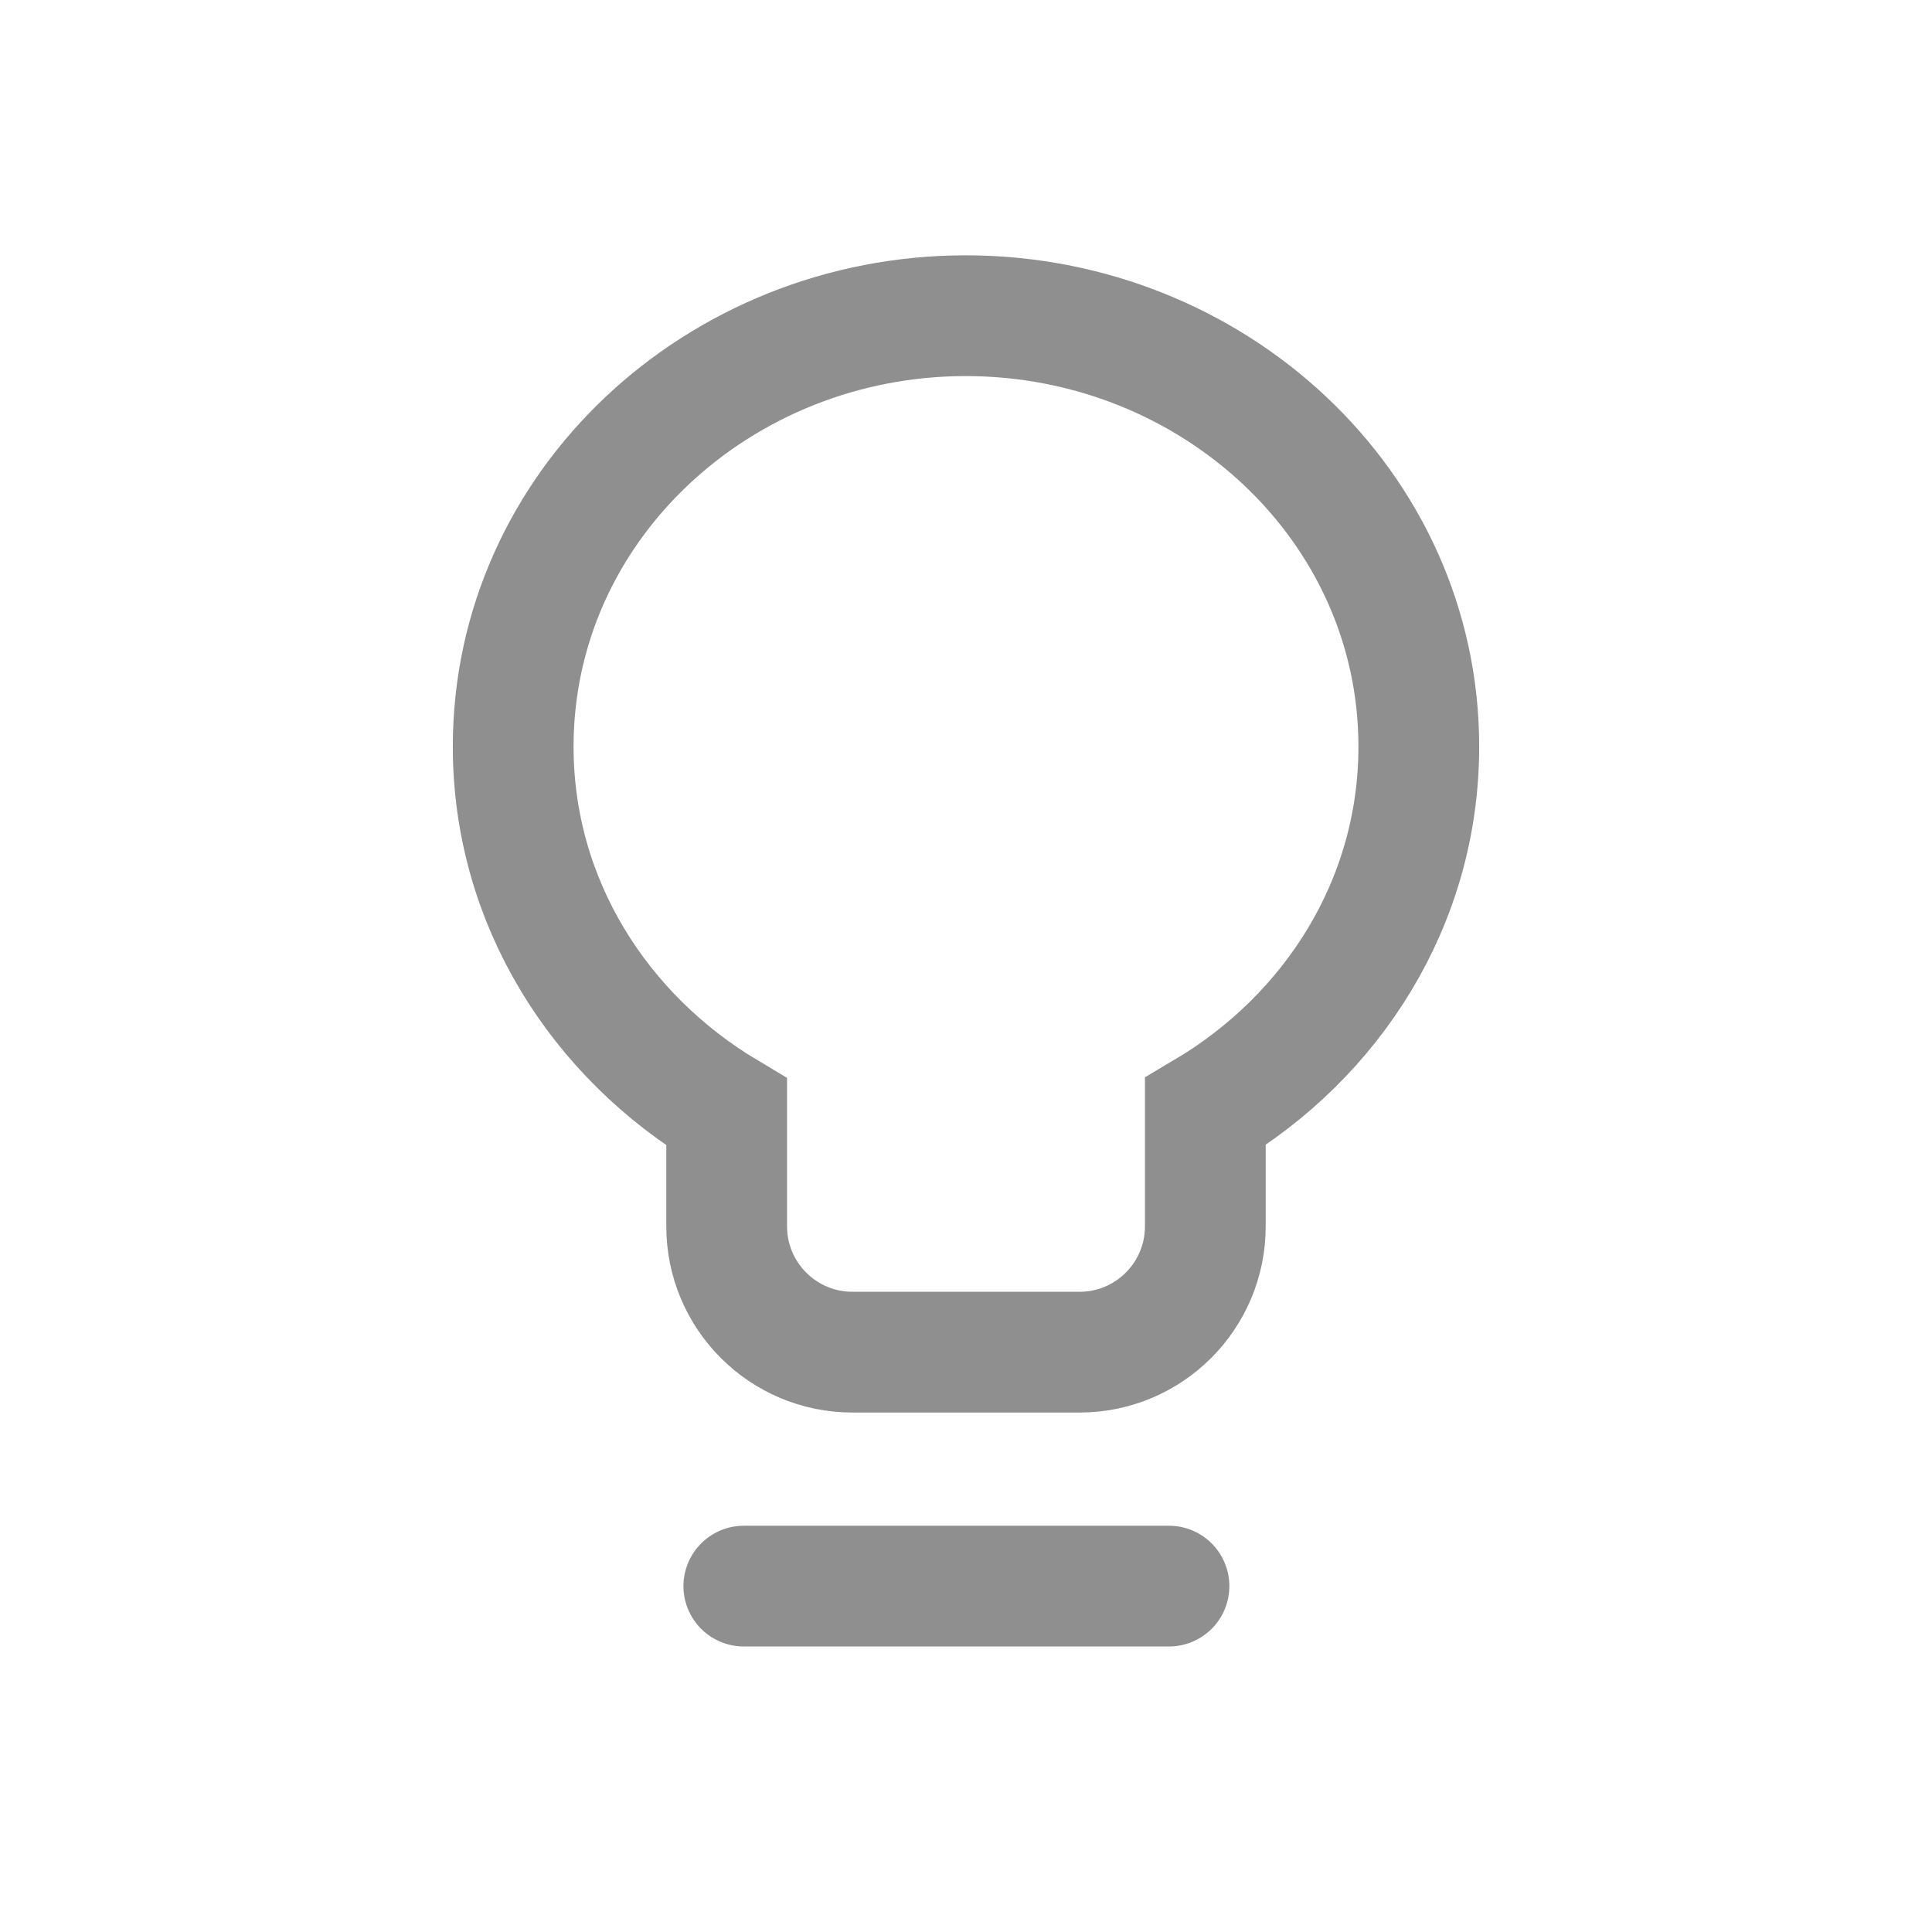
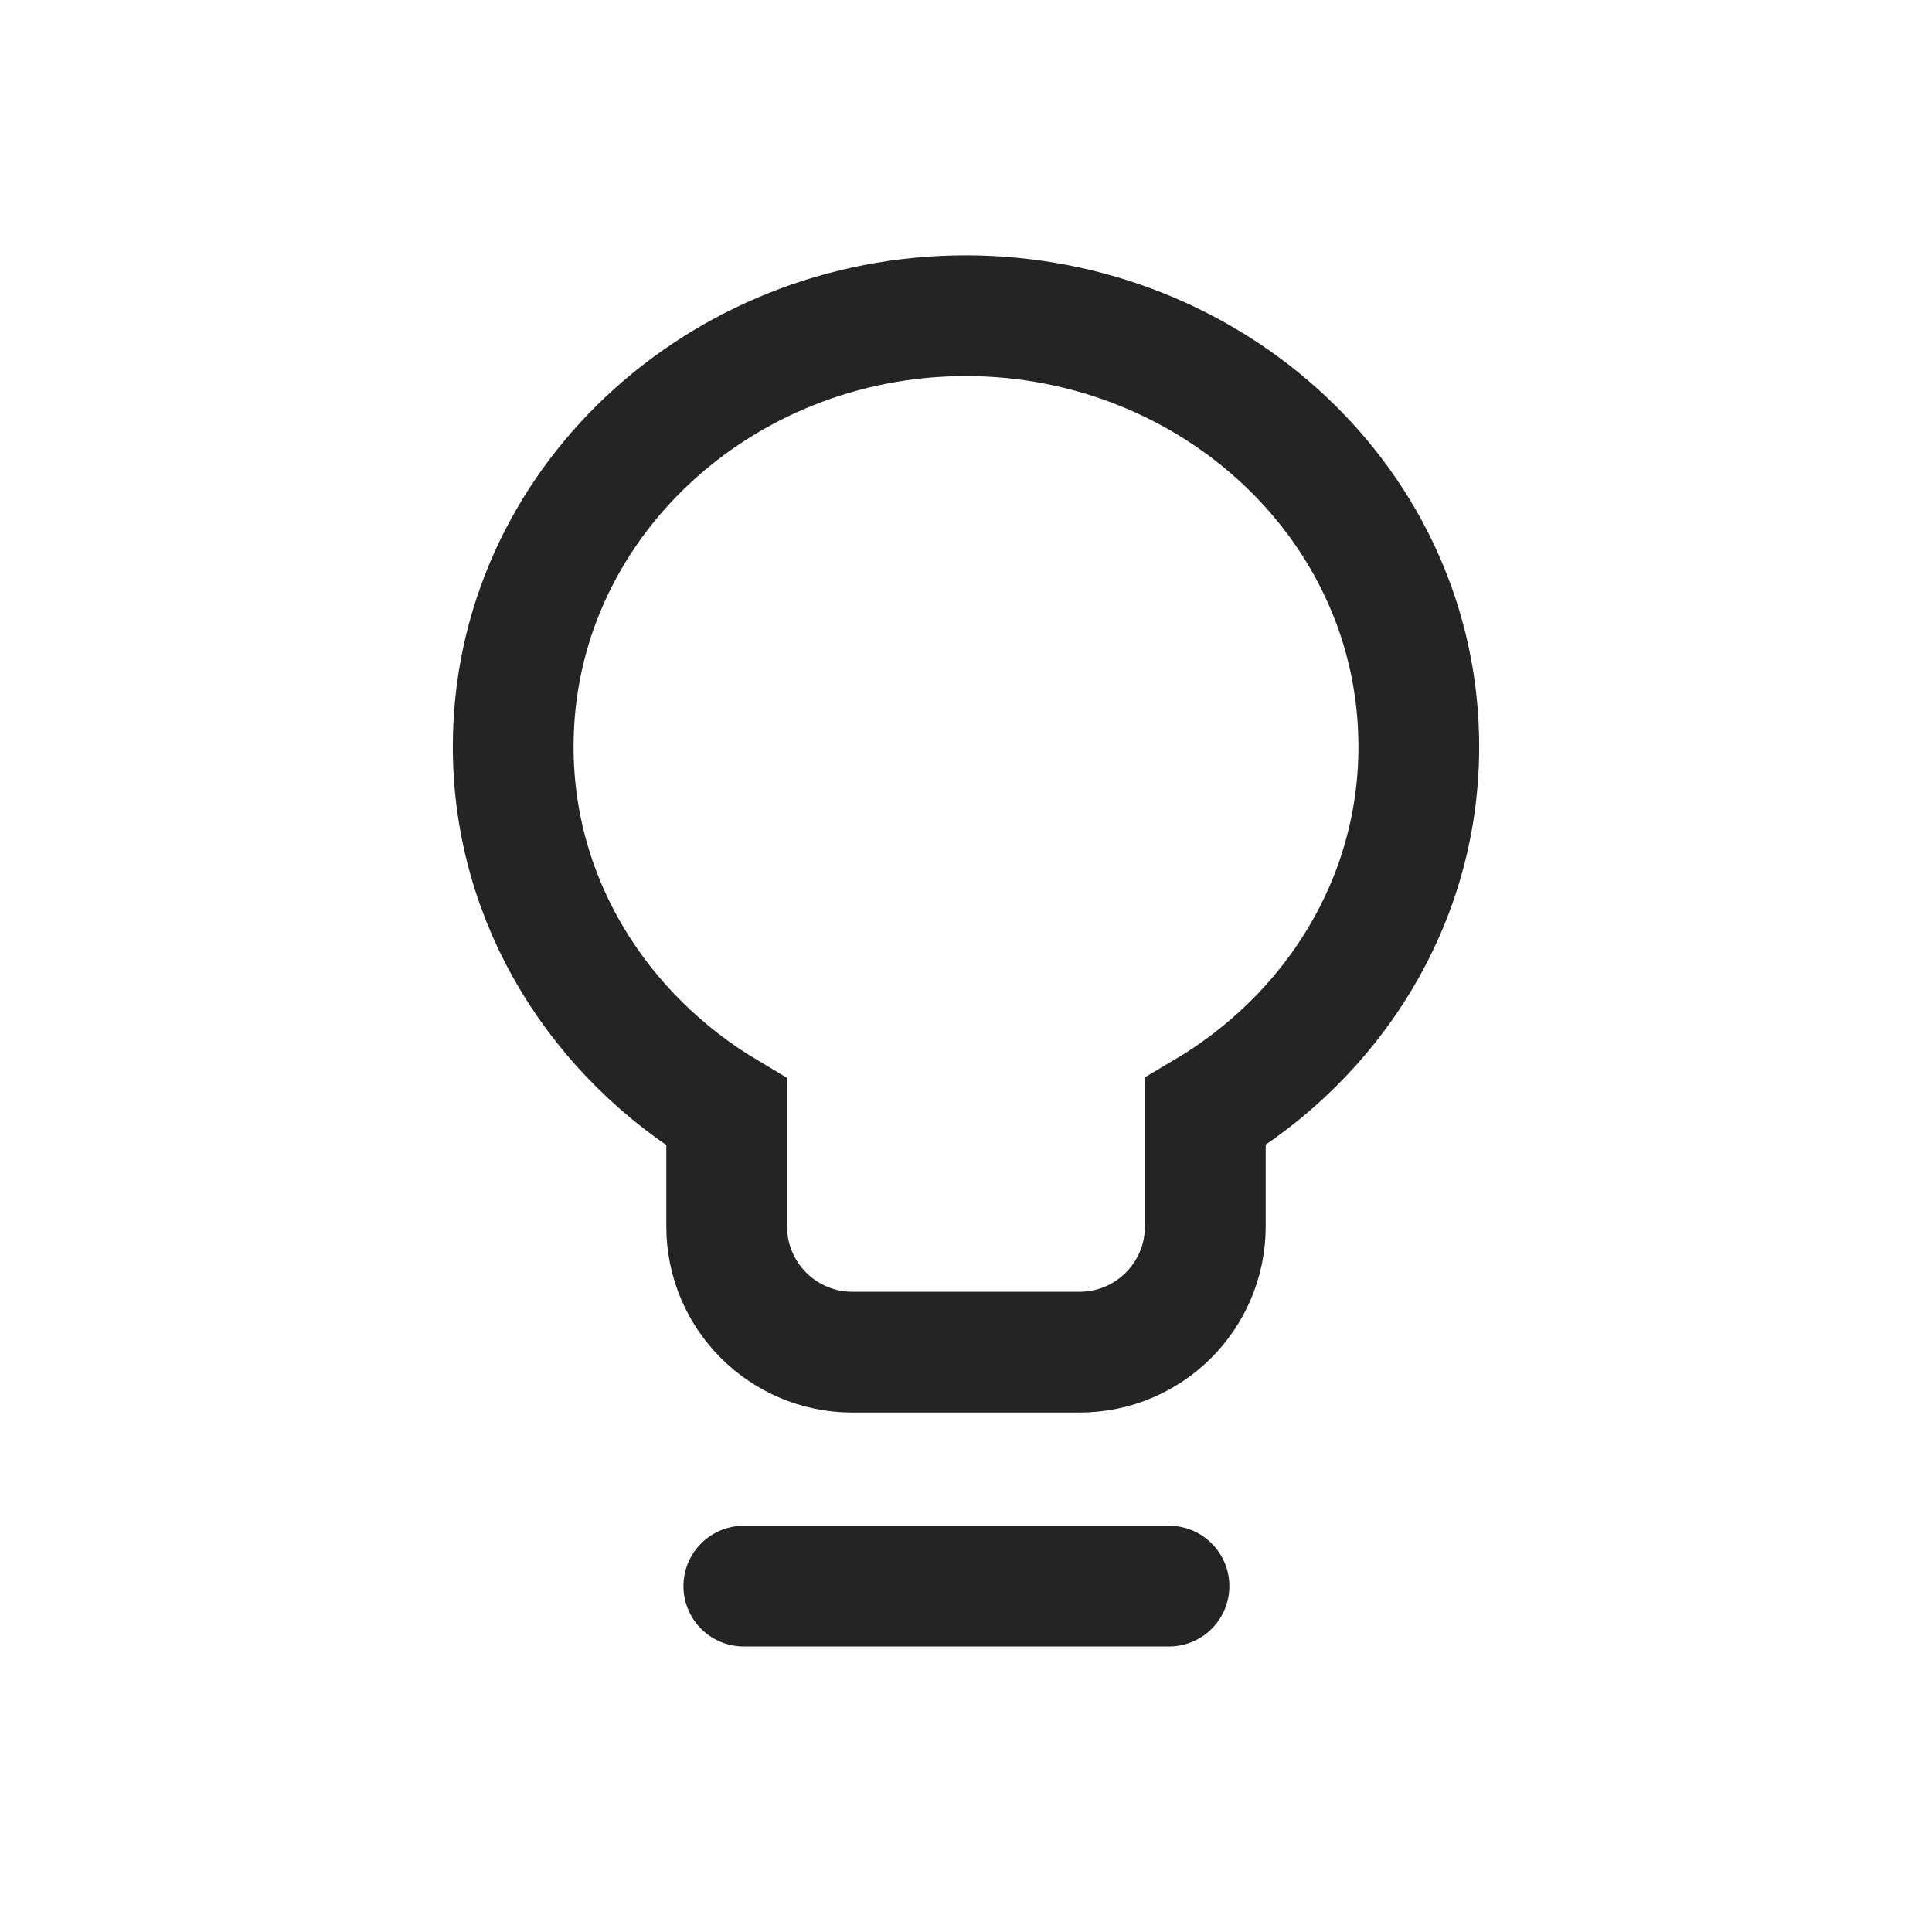
<svg xmlns="http://www.w3.org/2000/svg" width="32" height="32" viewBox="0 0 32 32" fill="none">
-   <path d="M15.995 5.229C20.083 5.229 23.5 8.371 23.5 12.367C23.5 14.947 22.066 17.166 19.964 18.413V20.312C19.964 21.463 19.031 22.396 17.881 22.396H14.119C12.969 22.396 12.036 21.463 12.036 20.312V18.421C9.936 17.167 8.5 14.948 8.5 12.367C8.5 8.372 11.916 5.229 15.995 5.229Z" stroke="#8F8F8F" stroke-width="2" stroke-miterlimit="10" stroke-linecap="round" />
-   <path d="M12.32 26.271H19.362" stroke="#8F8F8F" stroke-width="2" stroke-miterlimit="10" stroke-linecap="round" stroke-linejoin="round" />
+   <path d="M15.995 5.229C20.083 5.229 23.5 8.371 23.5 12.367C23.5 14.947 22.066 17.166 19.964 18.413V20.312C19.964 21.463 19.031 22.396 17.881 22.396H14.119C12.969 22.396 12.036 21.463 12.036 20.312V18.421C9.936 17.167 8.5 14.948 8.5 12.367C8.5 8.372 11.916 5.229 15.995 5.229Z" stroke="#242424" stroke-width="2" stroke-miterlimit="10" stroke-linecap="round" />
+   <path d="M12.32 26.271H19.362" stroke="#242424" stroke-width="2" stroke-miterlimit="10" stroke-linecap="round" stroke-linejoin="round" />
</svg>
